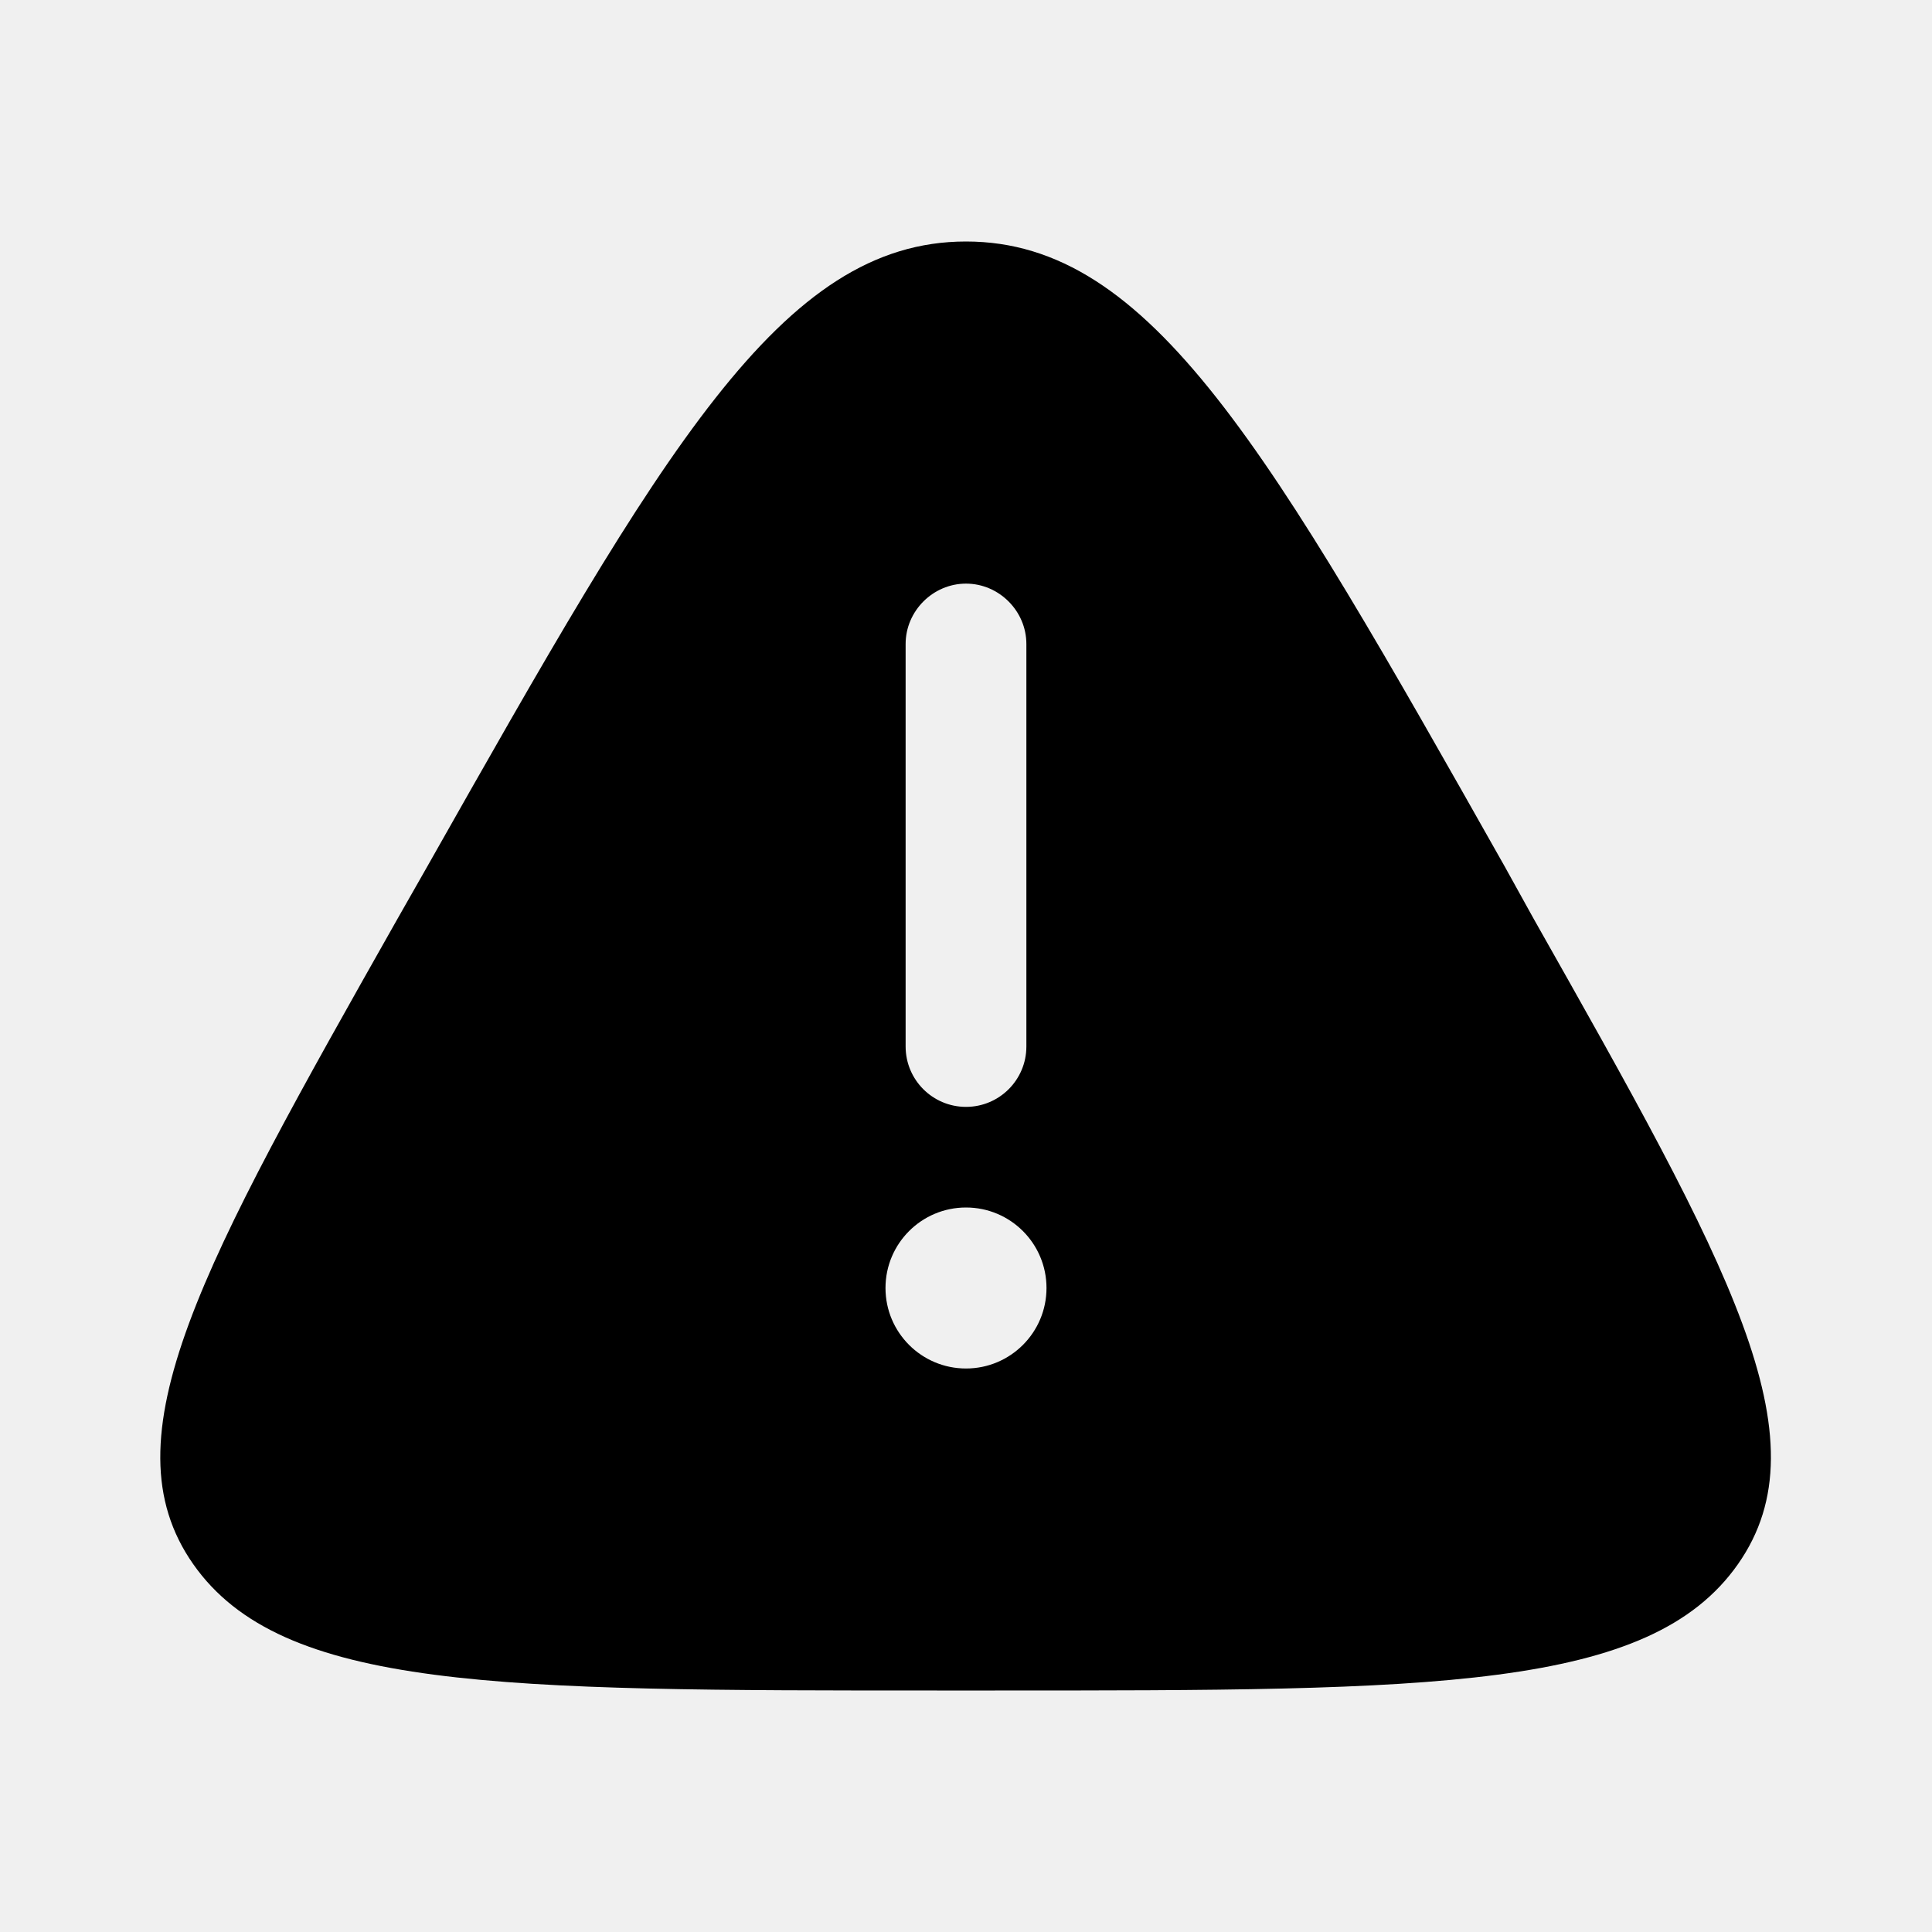
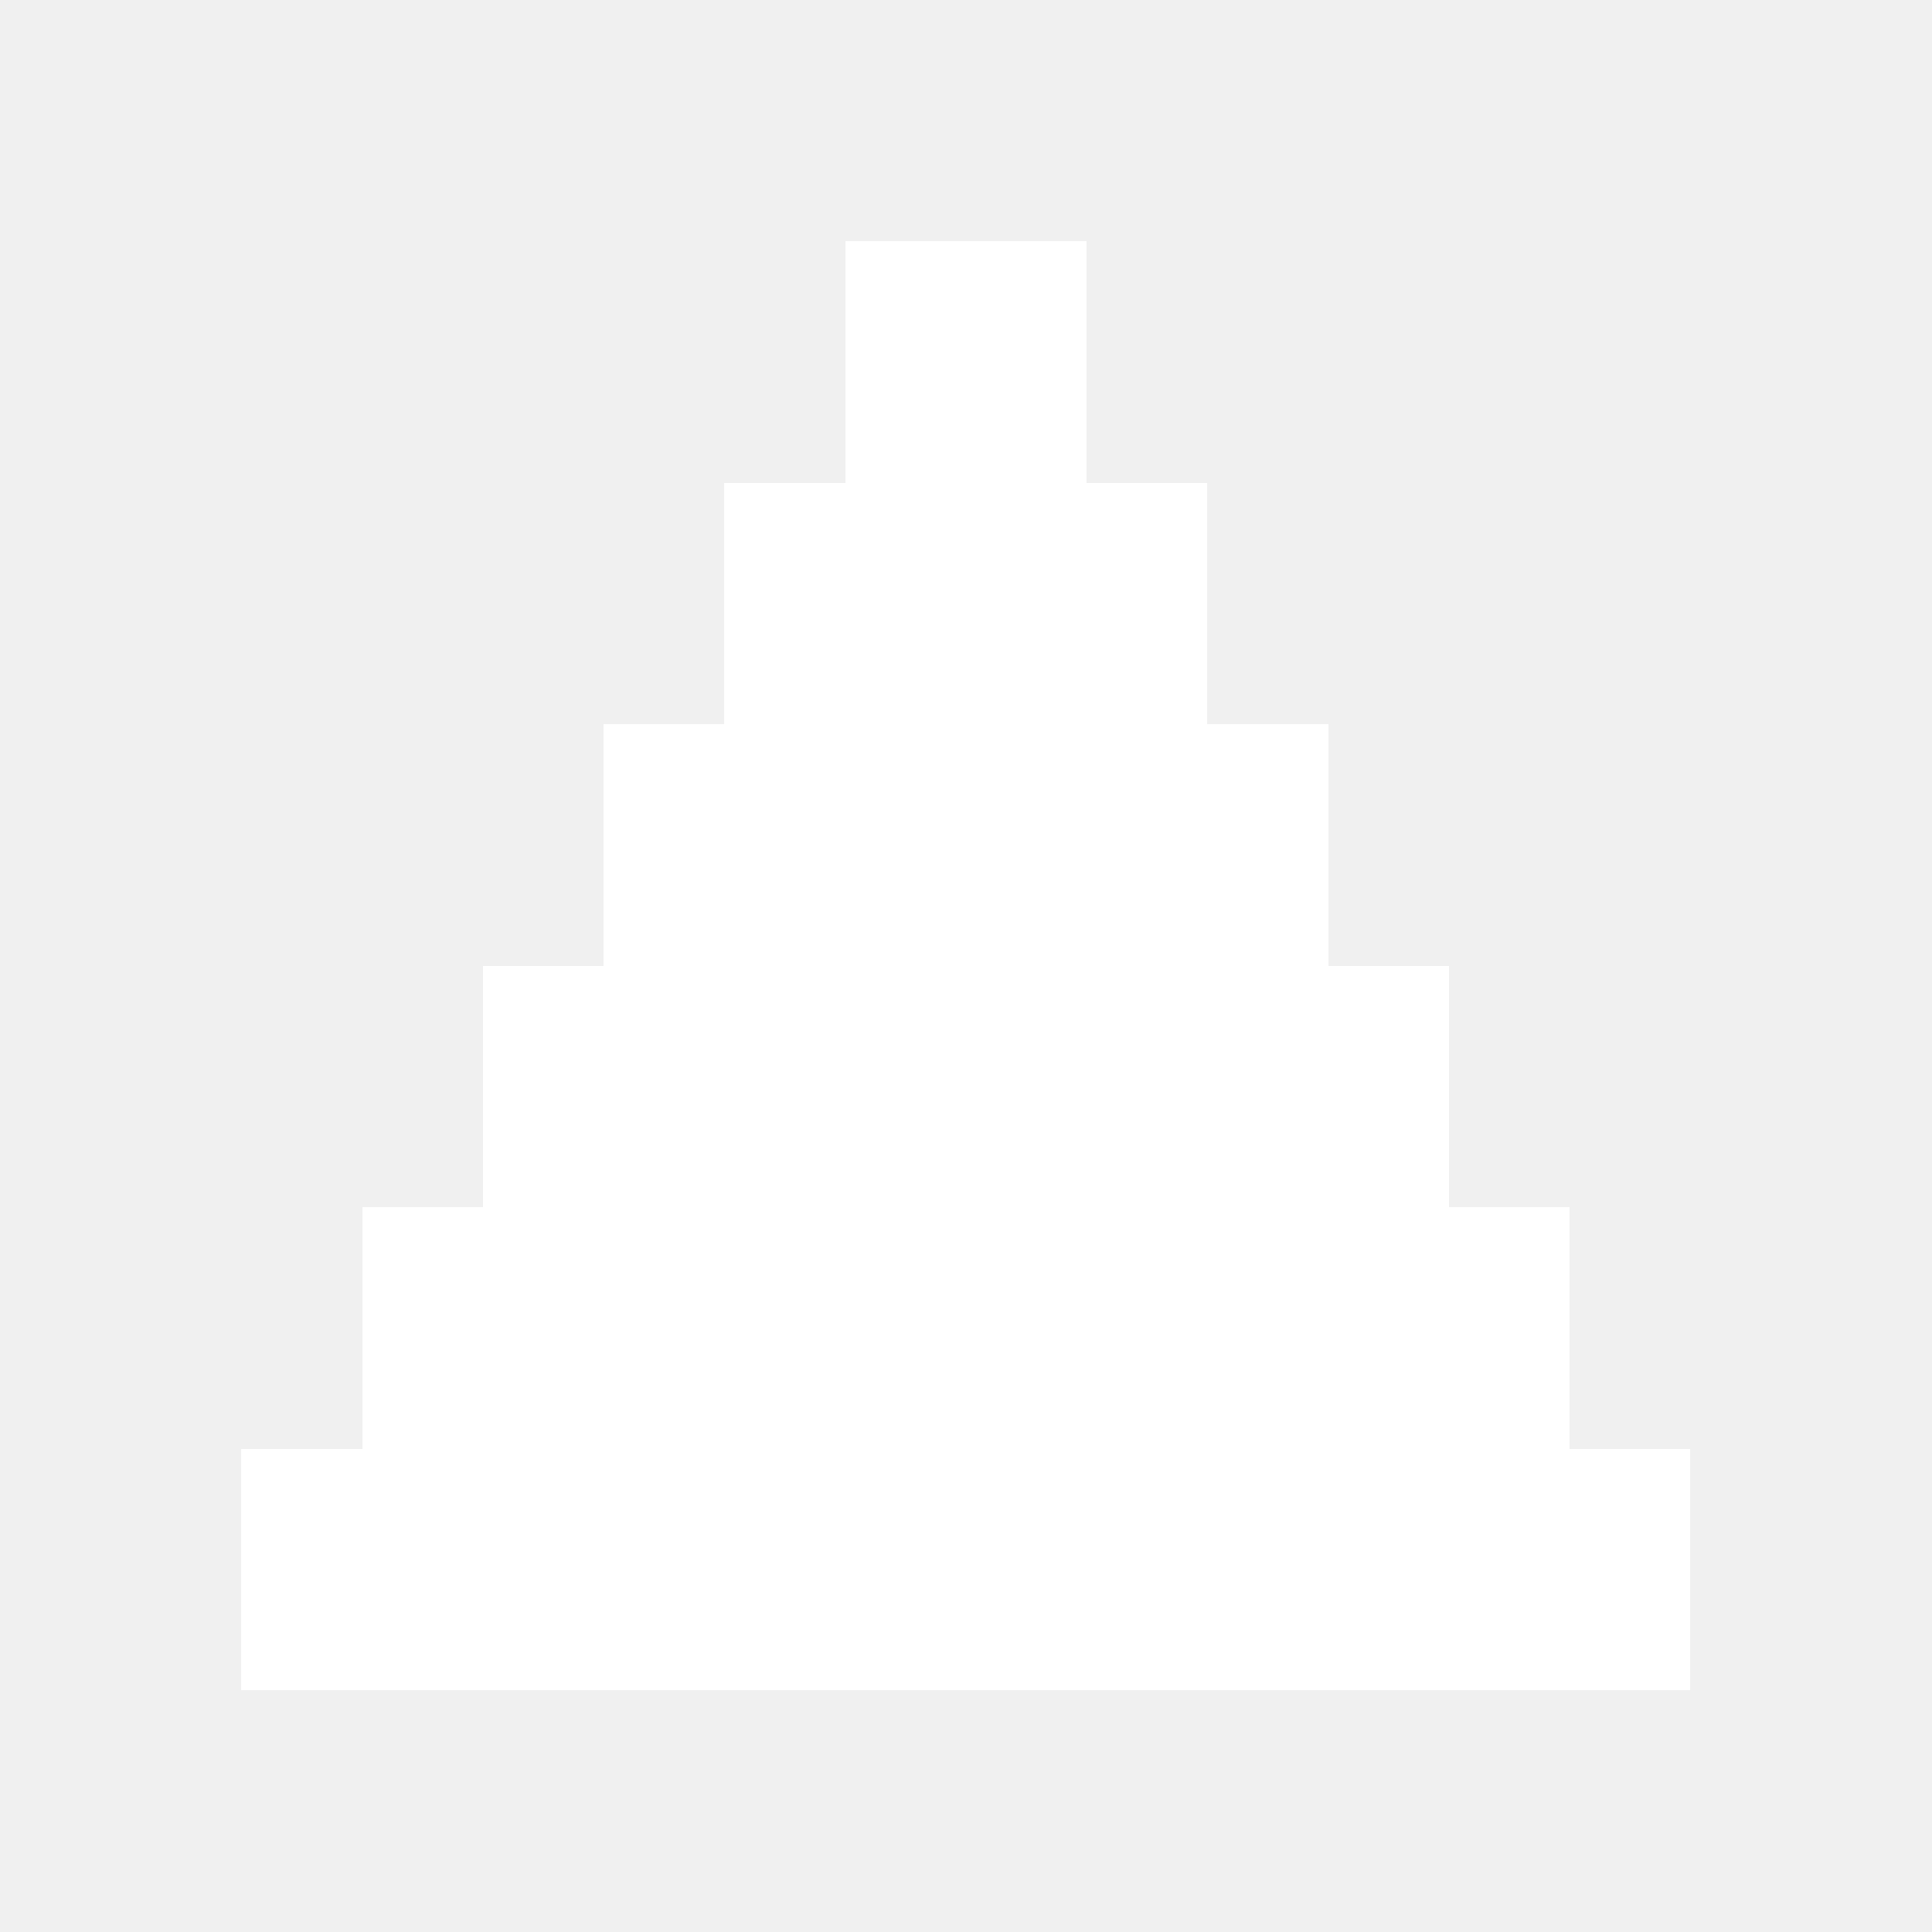
- <svg xmlns="http://www.w3.org/2000/svg" width="24" height="24" viewBox="0 0 24 24">
-   <path fill="currentColor" fill-rule="evenodd" d="M5.31 10.76C8.23 5.6 9.7 3 12 3s3.77 2.59 6.69 7.76l.36.65c2.43 4.3 3.64 6.45 2.54 8.02S17.8 21 12.36 21h-.72C6.2 21 3.5 21 2.4 19.43c-1.1-1.57.11-3.72 2.54-8.02zM12 7.25c.41 0 .75.34.75.75v5a.75.75 0 0 1-1.5 0V8c0-.41.34-.75.75-.75M12 17a1 1 0 1 0 0-2 1 1 0 0 0 0 2" clip-rule="evenodd" />
+ <svg xmlns="http://www.w3.org/2000/svg" viewBox="0 0 16 16" shape-rendering="crispEdges">
+   <g fill="#fff">
+     <rect x="7" y="2" width="1" height="1" />
+     <rect x="8" y="2" width="1" height="1" />
+     <rect x="7" y="3" width="1" height="1" />
+     <rect x="8" y="3" width="1" height="1" />
+     <rect x="6" y="4" width="1" height="1" />
+     <rect x="7" y="4" width="1" height="1" />
+     <rect x="8" y="4" width="1" height="1" />
+     <rect x="9" y="4" width="1" height="1" />
+     <rect x="6" y="5" width="1" height="1" />
+     <rect x="7" y="5" width="1" height="1" />
+     <rect x="8" y="5" width="1" height="1" />
+     <rect x="9" y="5" width="1" height="1" />
+     <rect x="5" y="6" width="1" height="1" />
+     <rect x="6" y="6" width="1" height="1" />
+     <rect x="7" y="6" width="1" height="1" />
+     <rect x="8" y="6" width="1" height="1" />
+     <rect x="9" y="6" width="1" height="1" />
+     <rect x="10" y="6" width="1" height="1" />
+     <rect x="5" y="7" width="1" height="1" />
+     <rect x="6" y="7" width="1" height="1" />
+     <rect x="7" y="7" width="1" height="1" />
+     <rect x="8" y="7" width="1" height="1" />
+     <rect x="9" y="7" width="1" height="1" />
+     <rect x="10" y="7" width="1" height="1" />
+     <rect x="4" y="8" width="1" height="1" />
+     <rect x="5" y="8" width="1" height="1" />
+     <rect x="6" y="8" width="1" height="1" />
+     <rect x="7" y="8" width="1" height="1" />
+     <rect x="8" y="8" width="1" height="1" />
+     <rect x="9" y="8" width="1" height="1" />
+     <rect x="10" y="8" width="1" height="1" />
+     <rect x="11" y="8" width="1" height="1" />
+     <rect x="4" y="9" width="1" height="1" />
+     <rect x="5" y="9" width="1" height="1" />
+     <rect x="6" y="9" width="1" height="1" />
+     <rect x="7" y="9" width="1" height="1" />
+     <rect x="8" y="9" width="1" height="1" />
+     <rect x="9" y="9" width="1" height="1" />
+     <rect x="10" y="9" width="1" height="1" />
+     <rect x="11" y="9" width="1" height="1" />
+     <rect x="3" y="10" width="1" height="1" />
+     <rect x="4" y="10" width="1" height="1" />
+     <rect x="5" y="10" width="1" height="1" />
+     <rect x="6" y="10" width="1" height="1" />
+     <rect x="7" y="10" width="1" height="1" />
+     <rect x="8" y="10" width="1" height="1" />
+     <rect x="9" y="10" width="1" height="1" />
+     <rect x="10" y="10" width="1" height="1" />
+     <rect x="11" y="10" width="1" height="1" />
+     <rect x="12" y="10" width="1" height="1" />
+     <rect x="3" y="11" width="1" height="1" />
+     <rect x="4" y="11" width="1" height="1" />
+     <rect x="5" y="11" width="1" height="1" />
+     <rect x="6" y="11" width="1" height="1" />
+     <rect x="7" y="11" width="1" height="1" />
+     <rect x="8" y="11" width="1" height="1" />
+     <rect x="9" y="11" width="1" height="1" />
+     <rect x="10" y="11" width="1" height="1" />
+     <rect x="11" y="11" width="1" height="1" />
+     <rect x="12" y="11" width="1" height="1" />
+     <rect x="2" y="12" width="1" height="1" />
+     <rect x="3" y="12" width="1" height="1" />
+     <rect x="4" y="12" width="1" height="1" />
+     <rect x="5" y="12" width="1" height="1" />
+     <rect x="6" y="12" width="1" height="1" />
+     <rect x="7" y="12" width="1" height="1" />
+     <rect x="8" y="12" width="1" height="1" />
+     <rect x="9" y="12" width="1" height="1" />
+     <rect x="10" y="12" width="1" height="1" />
+     <rect x="11" y="12" width="1" height="1" />
+     <rect x="12" y="12" width="1" height="1" />
+     <rect x="13" y="12" width="1" height="1" />
+     <rect x="2" y="13" width="1" height="1" />
+     <rect x="3" y="13" width="1" height="1" />
+     <rect x="4" y="13" width="1" height="1" />
+     <rect x="5" y="13" width="1" height="1" />
+     <rect x="6" y="13" width="1" height="1" />
+     <rect x="7" y="13" width="1" height="1" />
+     <rect x="8" y="13" width="1" height="1" />
+     <rect x="9" y="13" width="1" height="1" />
+     <rect x="10" y="13" width="1" height="1" />
+     <rect x="11" y="13" width="1" height="1" />
+     <rect x="12" y="13" width="1" height="1" />
+     <rect x="13" y="13" width="1" height="1" />
+   </g>
</svg>
